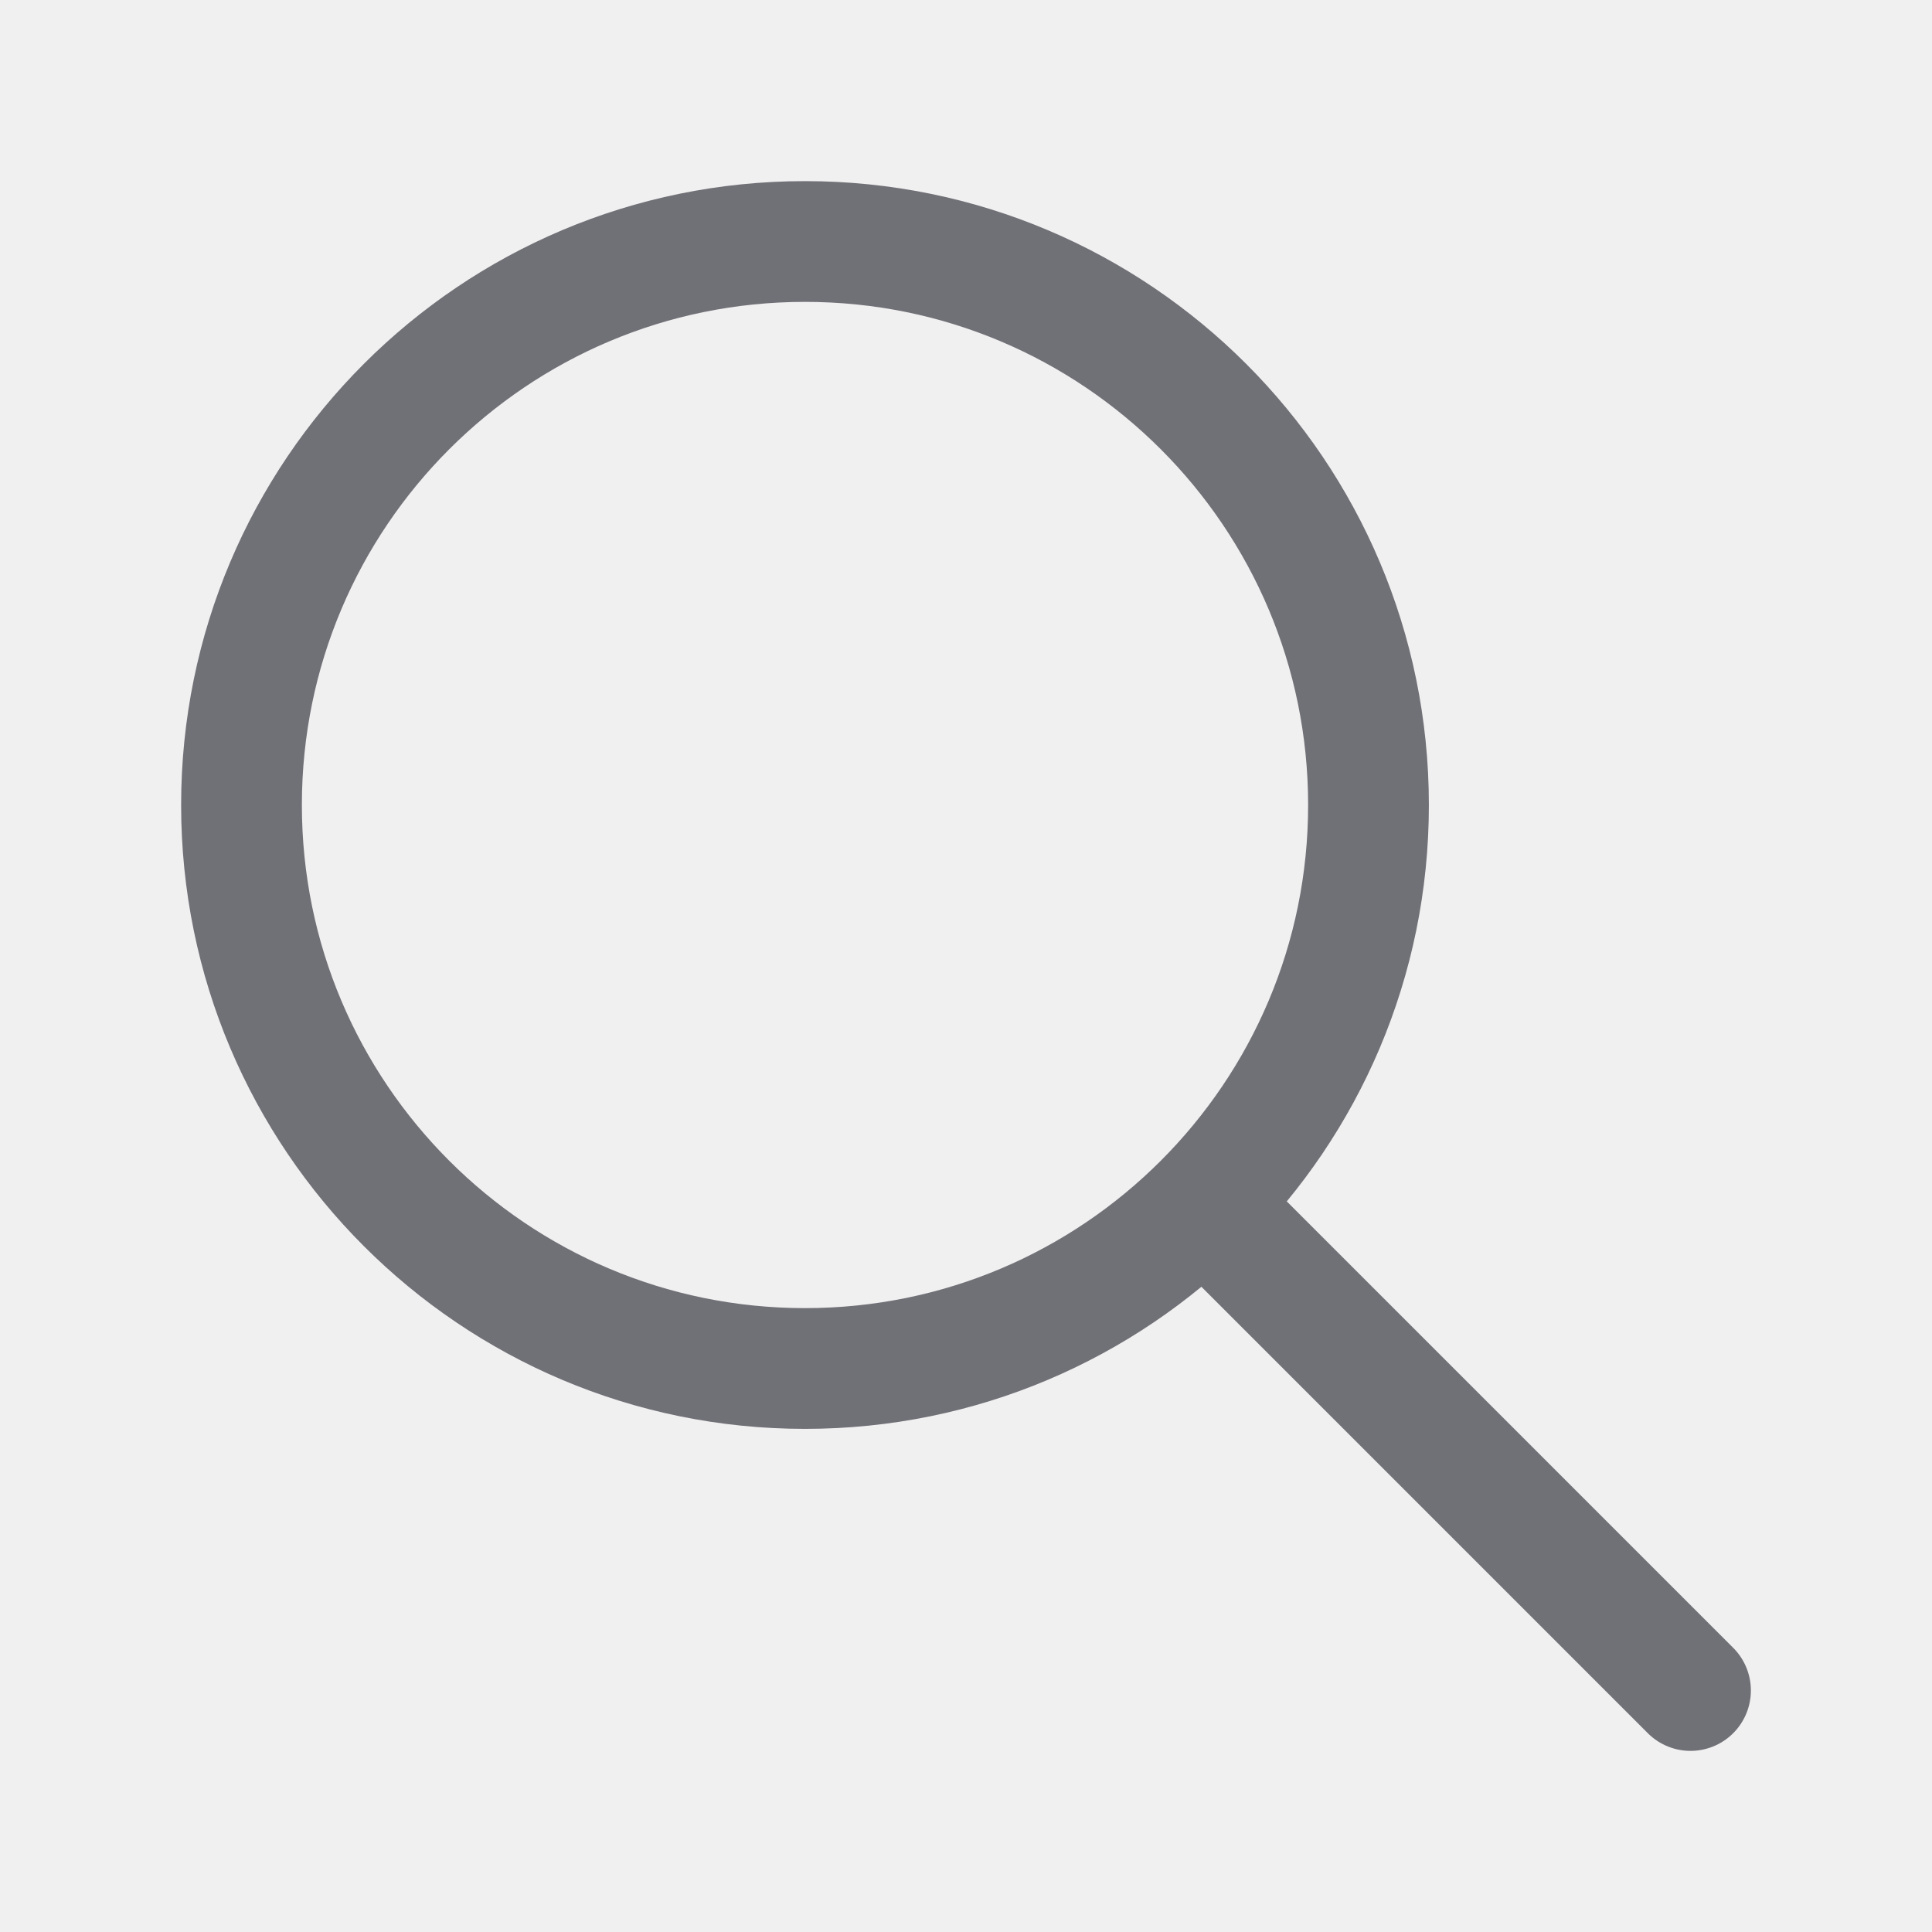
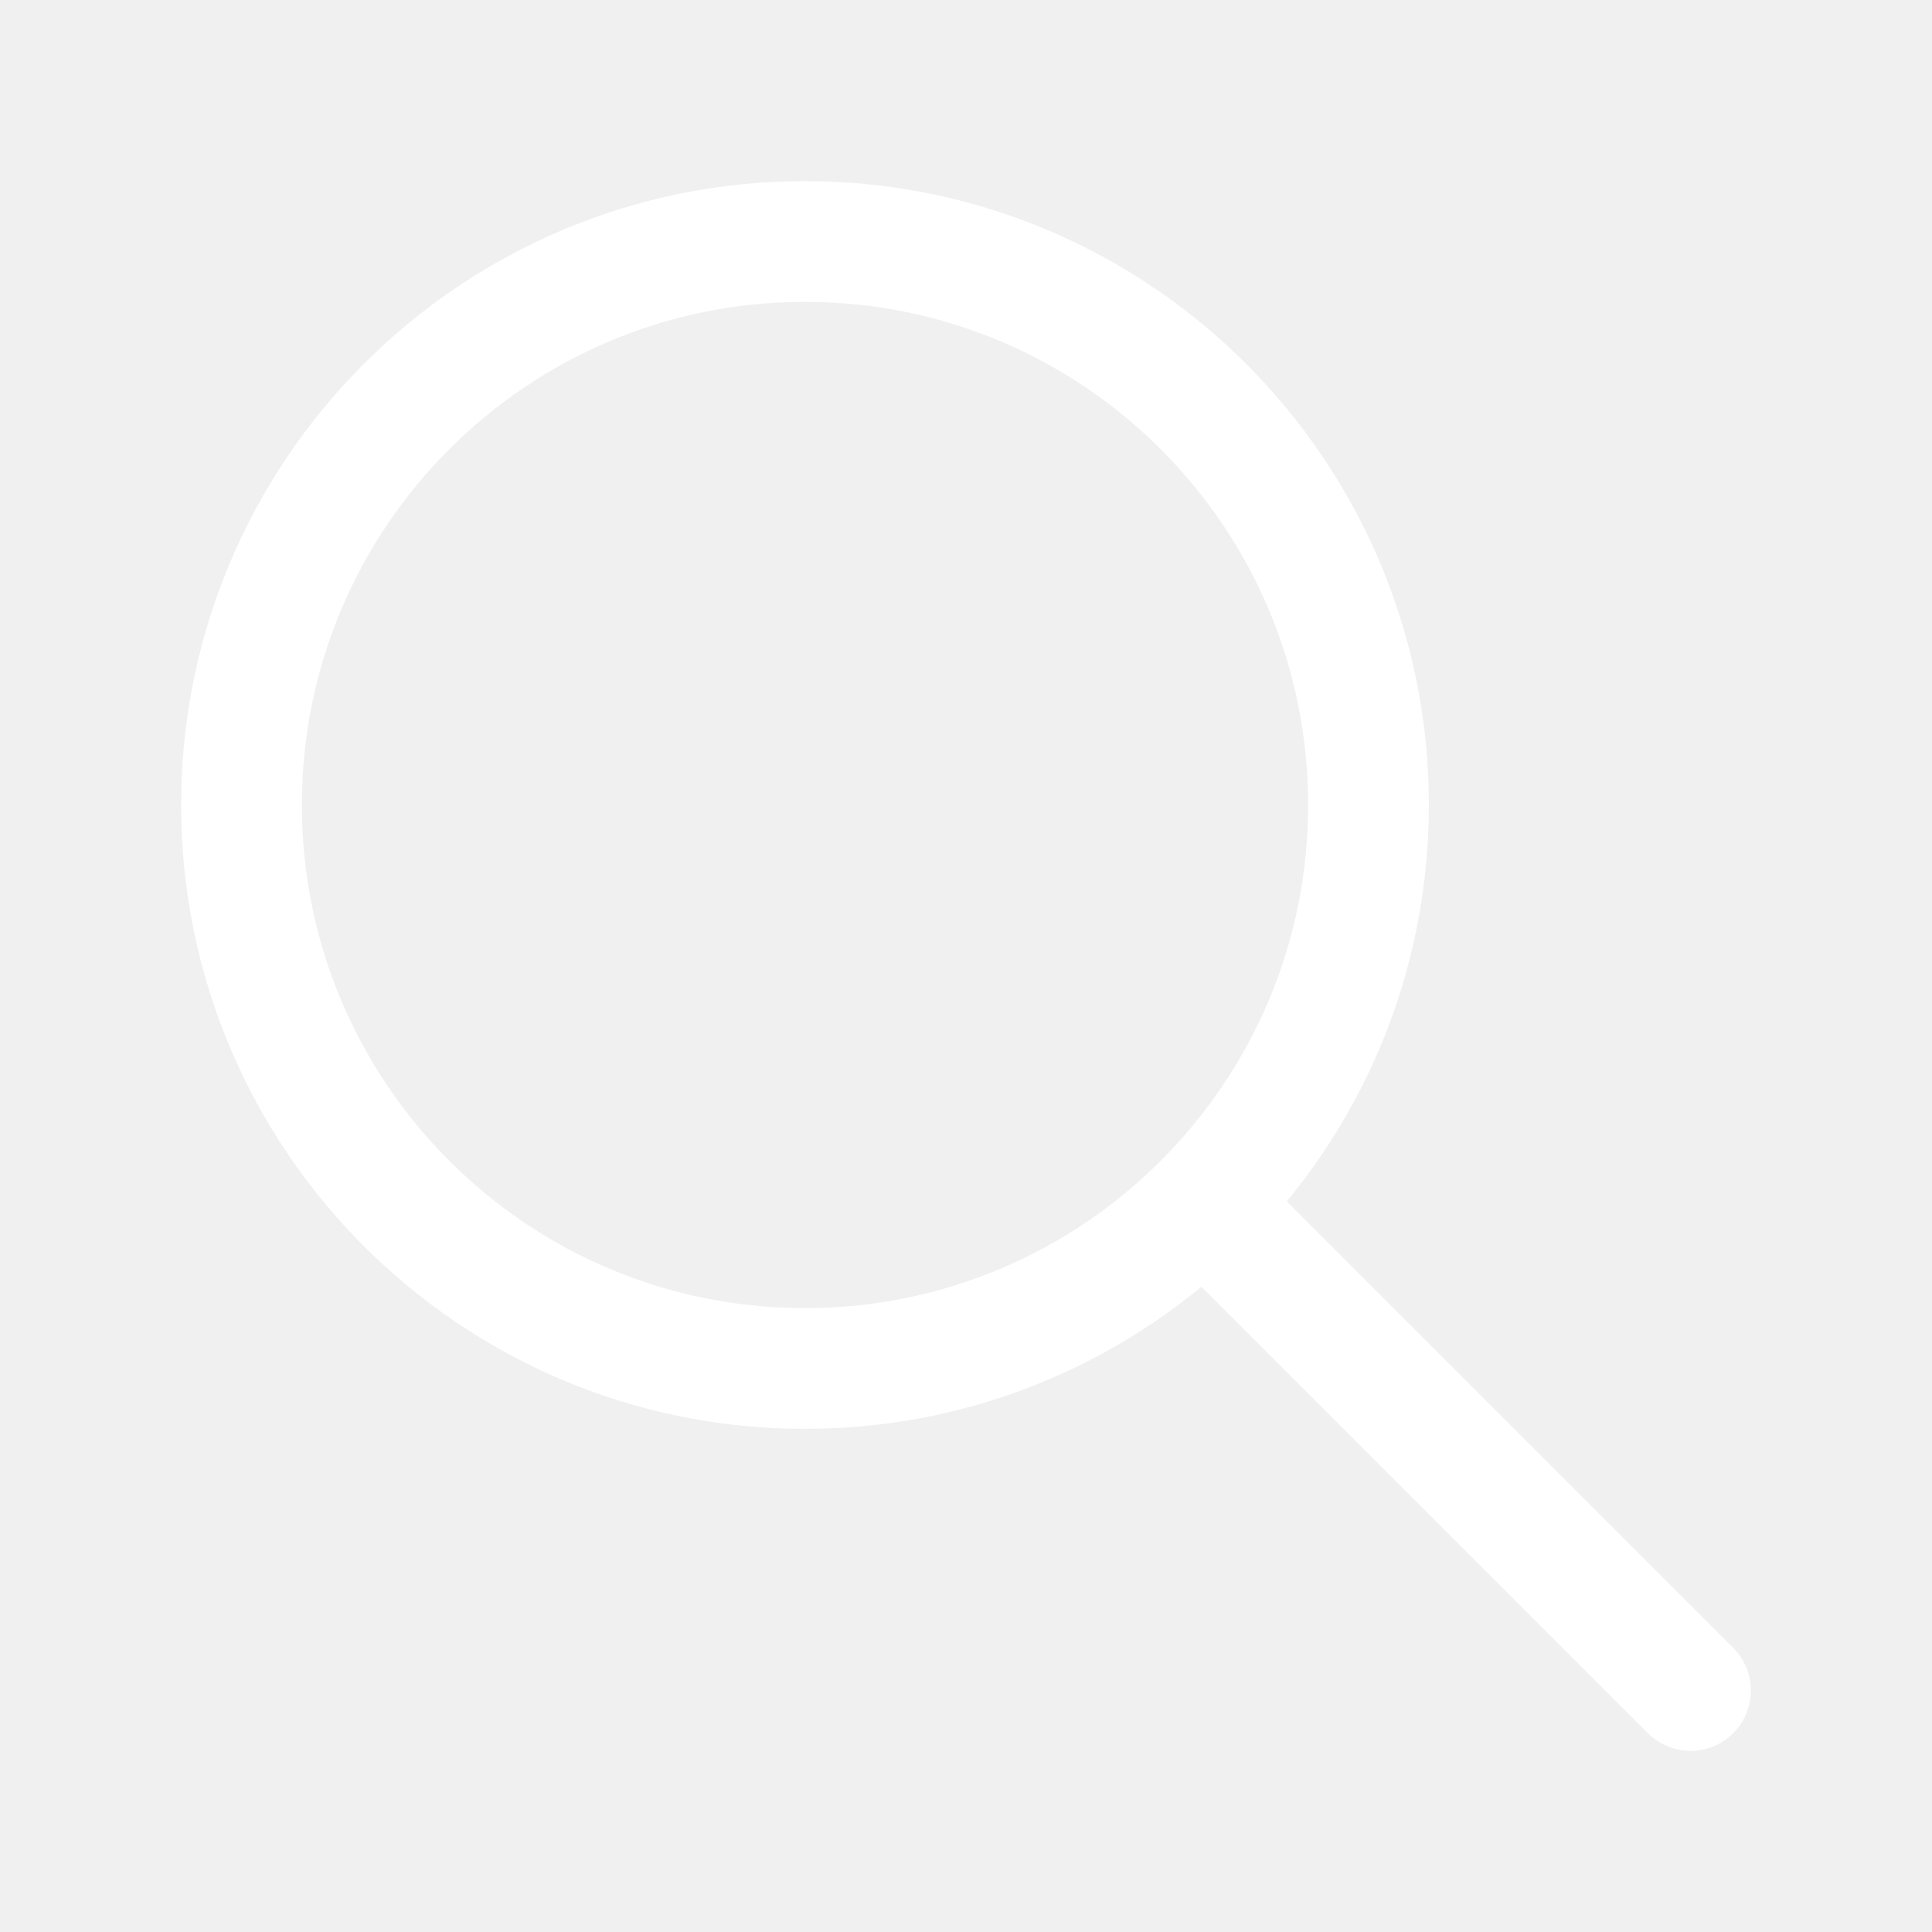
- <svg xmlns="http://www.w3.org/2000/svg" viewBox="0 0 24 24" fill="none" stroke="rgb(112, 112, 119)" stroke-width="1.5" stroke-linecap="round" stroke-linejoin="round">
+ <svg xmlns="http://www.w3.org/2000/svg" viewBox="0 0 24 24" fill="none" stroke="white" stroke-width="1.5" stroke-linecap="round" stroke-linejoin="round">
  <line x1="21" y1="21" x2="15" y2="15" />
  <circle cx="10" cy="10" r="7" />
</svg>
